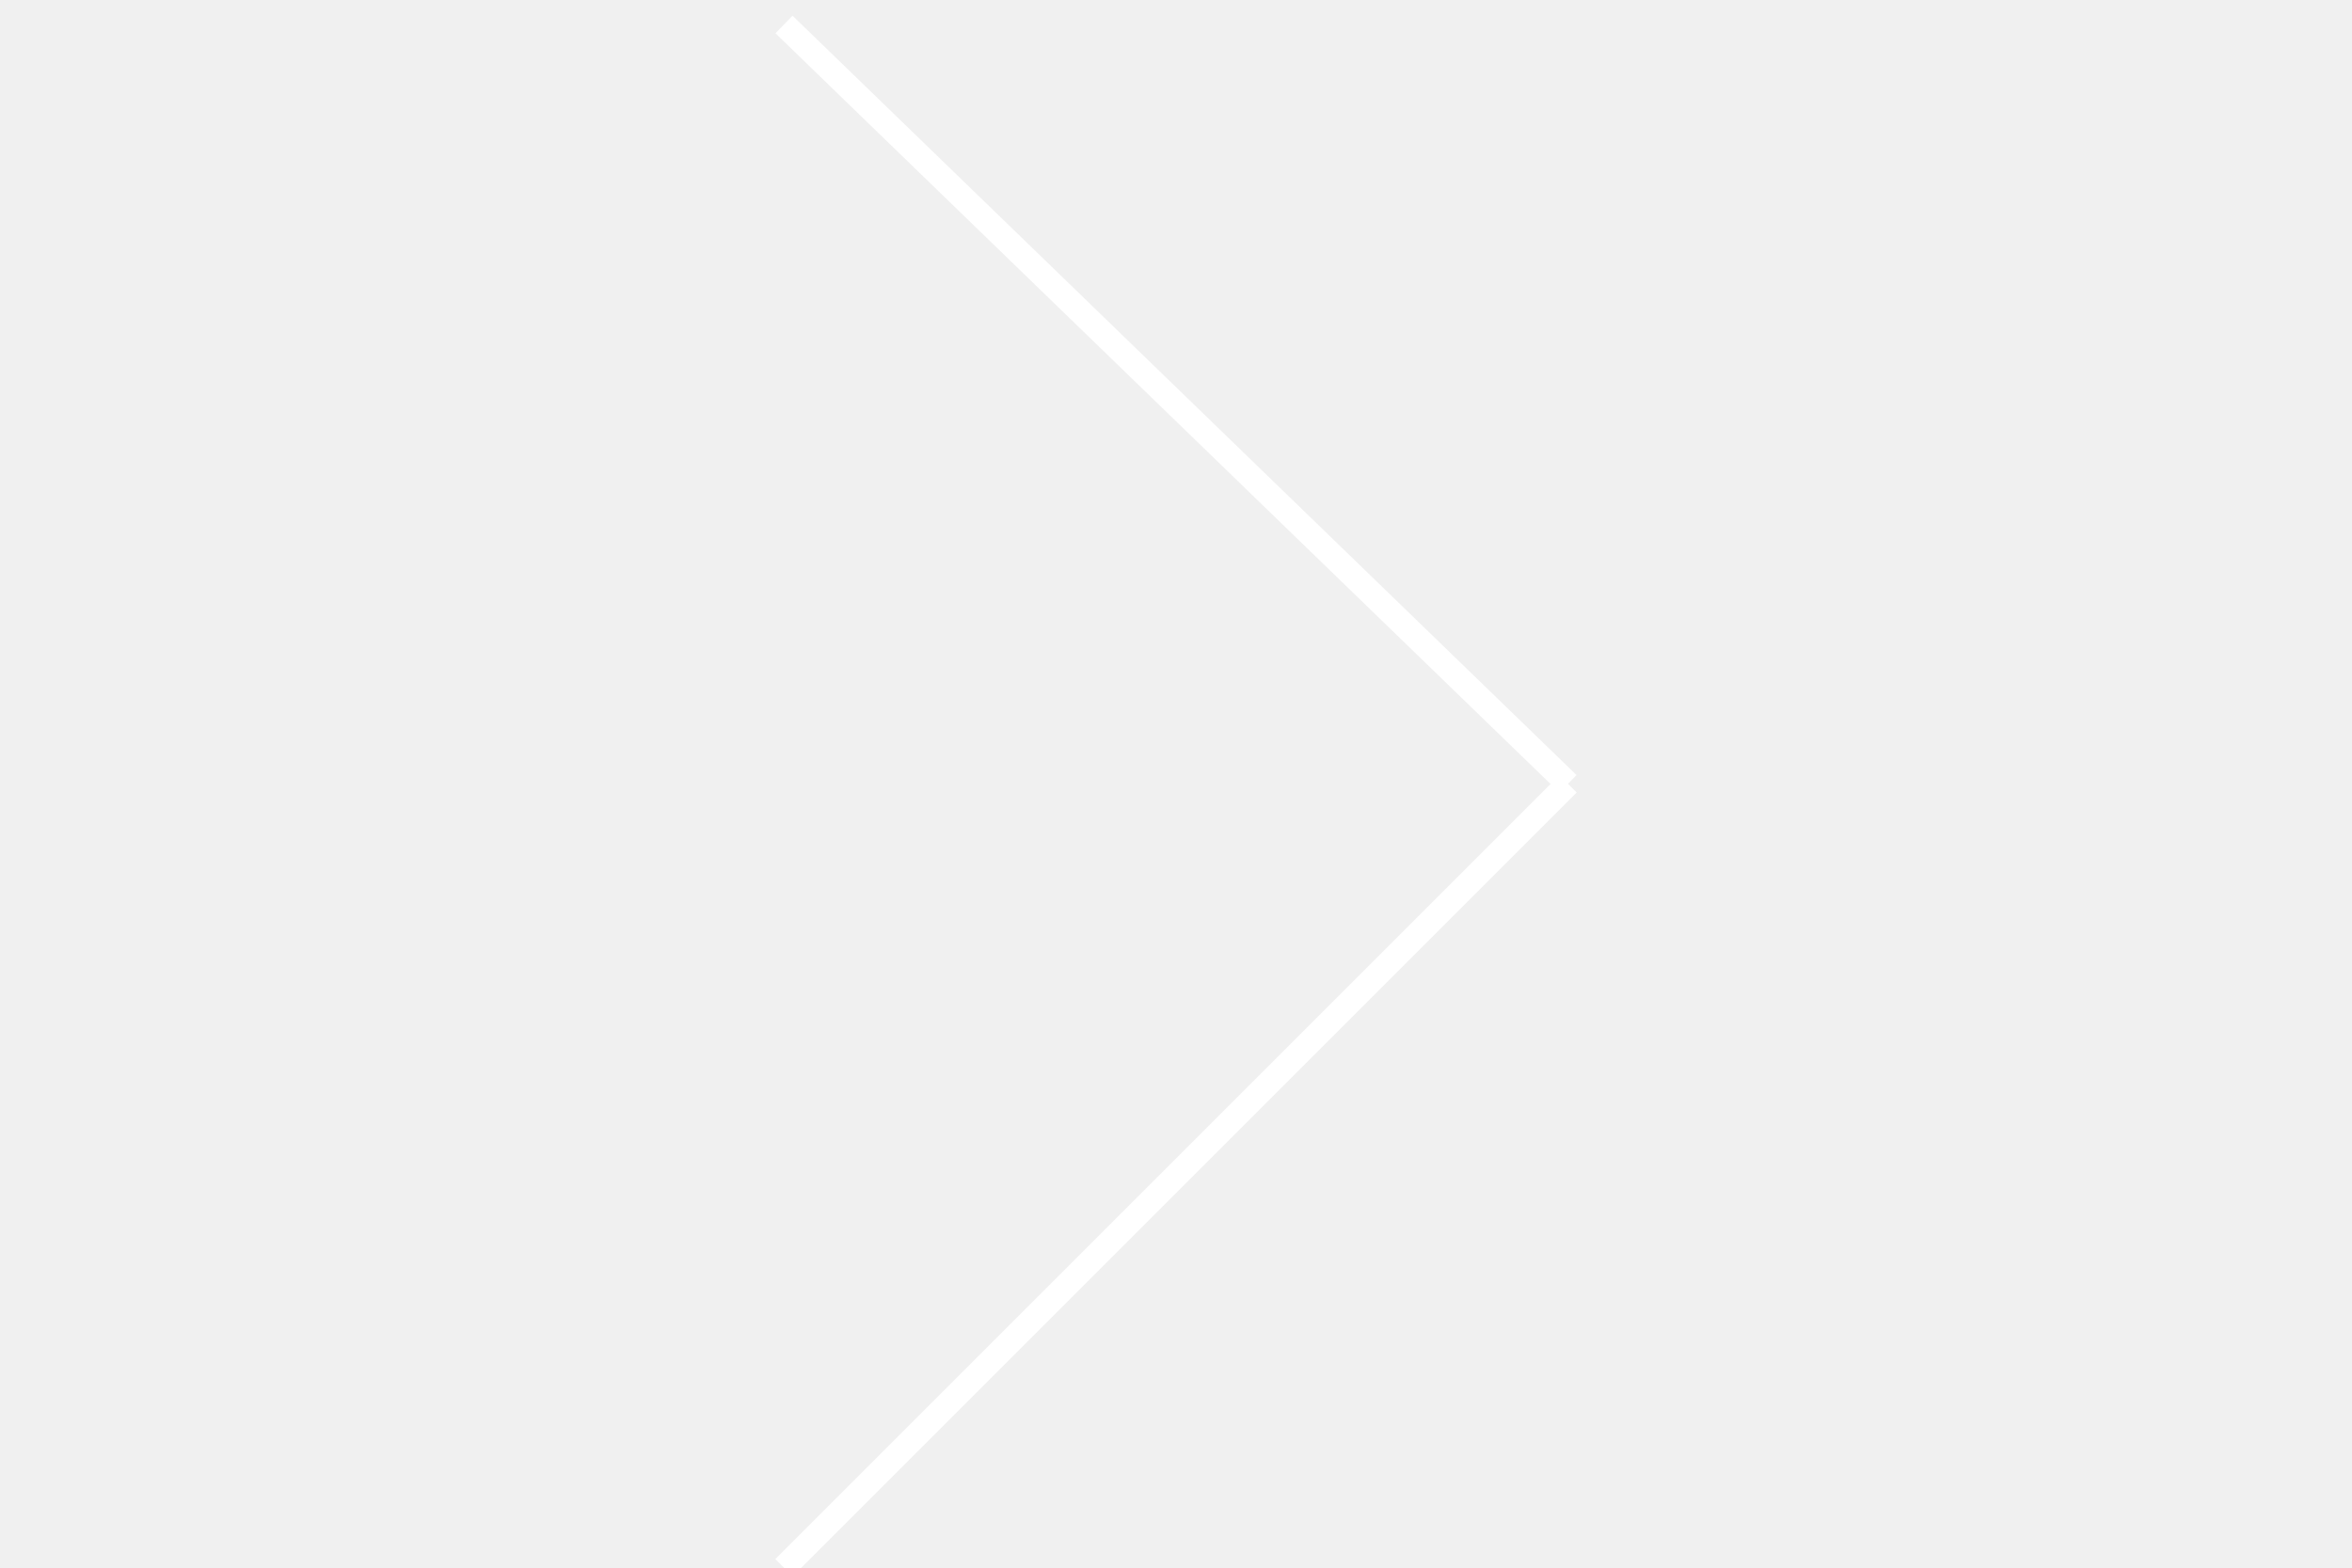
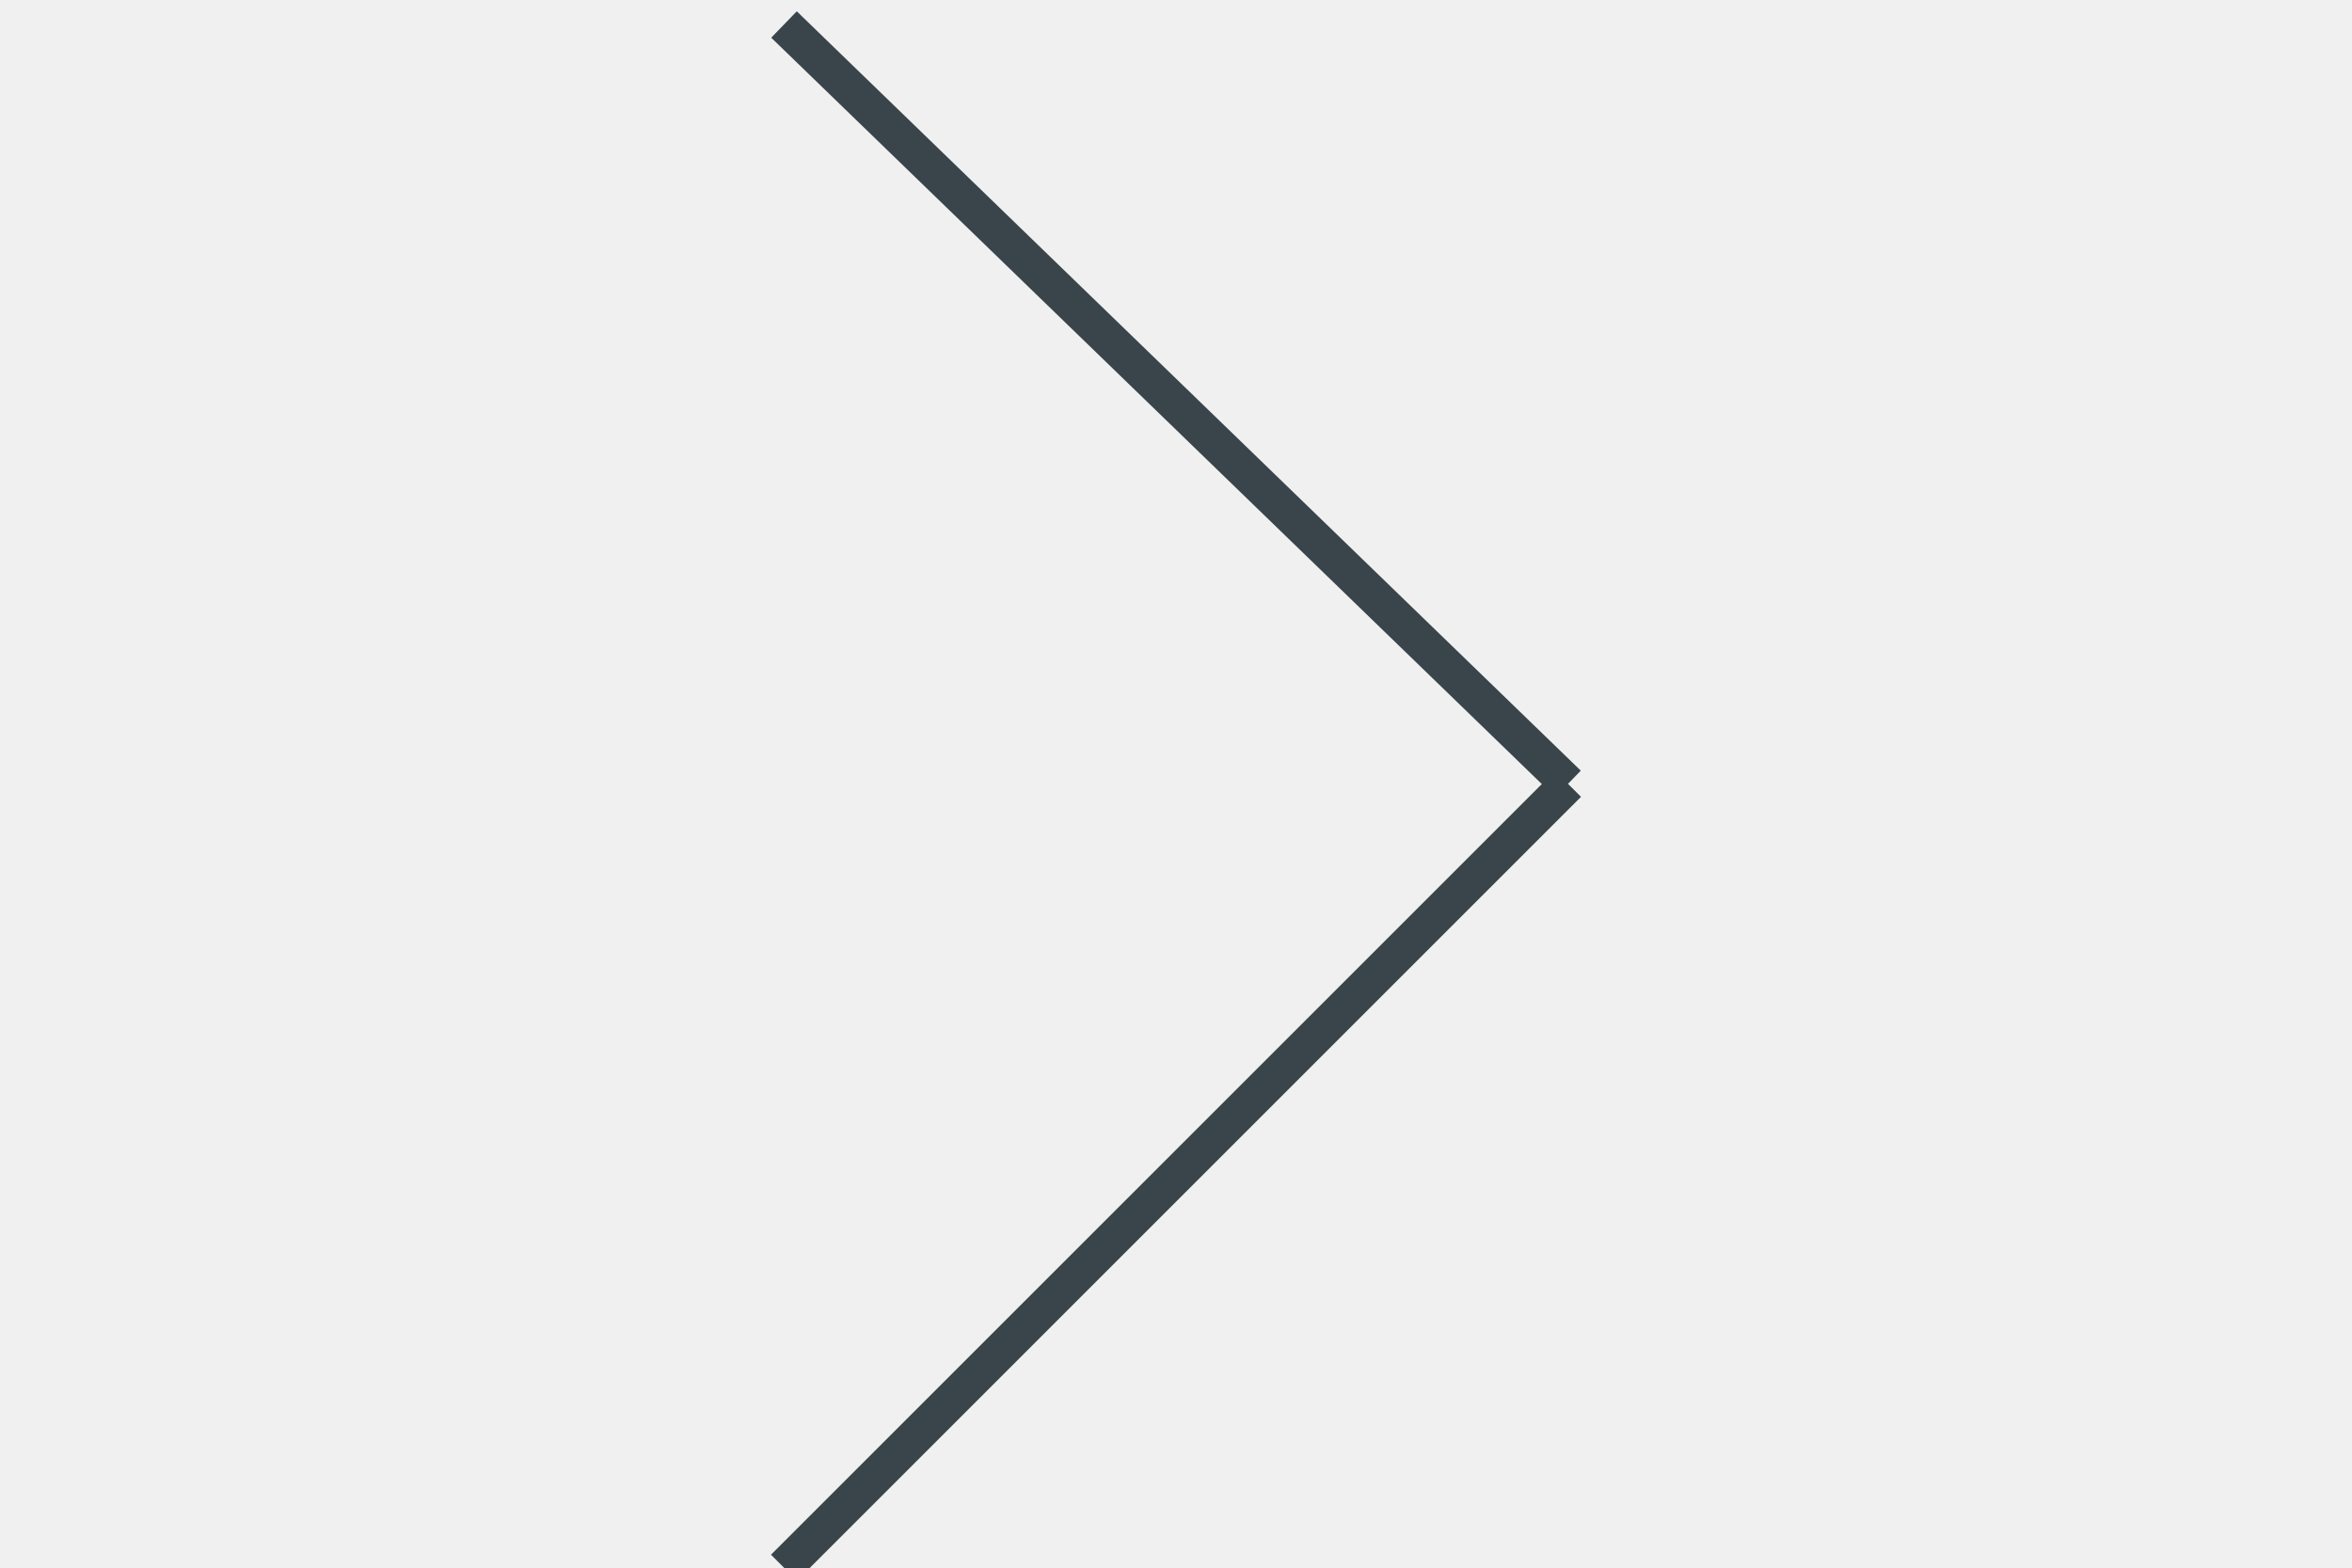
<svg xmlns="http://www.w3.org/2000/svg" width="96px" height="64px" viewBox="0 0 96 64" zoomAndPan="disable">
-   <line x1="32" y1="1" x2="64" y2="32" style="stroke:#fff;stroke-width:1" />
-   <line x1="32" y1="64" x2="64" y2="32" style="stroke:#fff;stroke-width:1" />
+   <line x1="32" y1="1" x2="64" y2="32" style="stroke:#39454b;stroke-width:1.5" />
+   <line x1="32" y1="64" x2="64" y2="32" style="stroke:#39454b;stroke-width:1.5" />
</svg>
